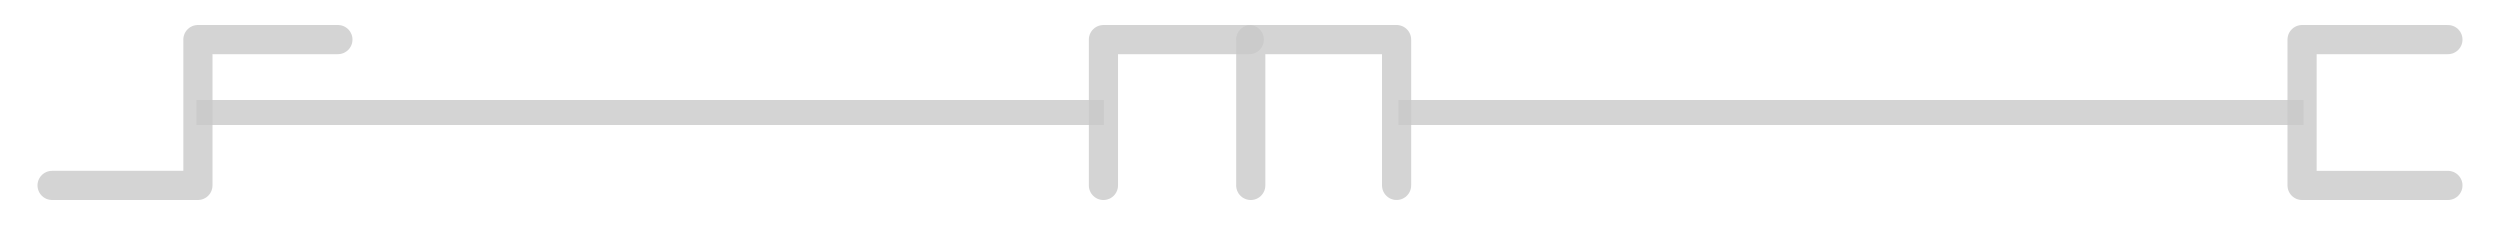
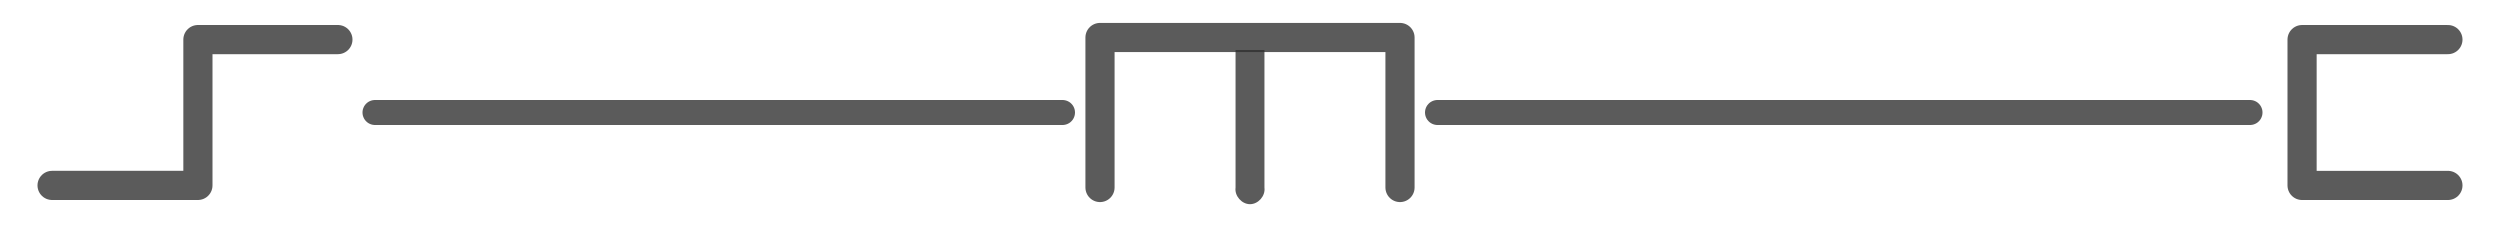
<svg xmlns="http://www.w3.org/2000/svg" width="200" height="18" id="svg2" version="1.1">
-   <defs id="defs4" />
+   <defs id="defs4">
+     <marker orient="auto" refY="0.0" refX="0.0" id="DotL" style="overflow:visible">
+       <path id="path3836" d="M -2.5,-1.0 C -2.5,1.76 -4.74,4.0 -7.5,4.0 C -10.26,4.0 -12.5,1.76 -12.5,-1.0 C -12.5,-3.76 -10.26,-6.0 -7.5,-6.0 C -4.74,-6.0 -2.5,-3.76 -2.5,-1.0 z " style="fill-rule:evenodd;stroke:#000000;stroke-width:1.0pt" transform="scale(0.8) translate(7.4, 1)" />
+     </marker>
+   </defs>
  <g id="layer1" transform="translate(0,-1034.362)">
-     <rect style="color:#000000;fill:#000000;fill-opacity:1;fill-rule:nonzero;stroke:#ebebeb;stroke-width:1.25;stroke-linecap:square;stroke-linejoin:miter;stroke-miterlimit:4;stroke-opacity:1;stroke-dasharray:none;stroke-dashoffset:0;marker:none;visibility:visible;display:inline;overflow:visible;enable-background:accumulate" id="rect3016" width="222.5" height="41.429" x="-11.25" y="1074.684" rx="8.909" ry="8.909" />
-     <path style="color:#000000;fill:none;stroke:#c8c8c8;stroke-width:2.333;stroke-linecap:round;stroke-linejoin:round;stroke-miterlimit:4;stroke-opacity:0.784;stroke-dashoffset:0;marker:none;visibility:visible;display:inline;overflow:visible;enable-background:accumulate;opacity:1" d="m 27.032,1037.529 -11.199,0 0,5.833 0,5.833 -11.667,0" id="rect3018" />
-     <path style="color:#000000;fill:none;stroke:#c8c8c8;stroke-width:2.333;stroke-linecap:round;stroke-linejoin:round;stroke-miterlimit:4;stroke-opacity:0.784;stroke-dashoffset:0;marker:none;visibility:visible;display:inline;overflow:visible;enable-background:accumulate;opacity:1" d="m 88.274,1049.196 0,-5.833 0,-5.833 11.667,0" id="rect3018-0" />
-     <path style="color:#000000;fill:none;stroke:#c8c8c8;stroke-width:2.333;stroke-linecap:round;stroke-linejoin:round;stroke-miterlimit:4;stroke-opacity:0.784;stroke-dashoffset:0;marker:none;visibility:visible;display:inline;overflow:visible;enable-background:accumulate;opacity:1" d="m 100.06,1049.196 0,-11.667 11.667,0 0,5.833 0,5.833" id="rect3018-2" />
-     <path style="color:#000000;fill:none;stroke:#c8c8c8;stroke-width:2.333;stroke-linecap:round;stroke-linejoin:round;stroke-miterlimit:4;stroke-opacity:0.784;stroke-dashoffset:0;marker:none;visibility:visible;display:inline;overflow:visible;enable-background:accumulate;opacity:1" d="m 195.833,1049.196 -11.667,0 0,-5.833 0,-5.833 11.667,0" id="rect3018-4" />
-     <path style="fill:none;stroke:#c8c8c8;stroke-width:2;stroke-linecap:butt;stroke-linejoin:miter;stroke-miterlimit:4;stroke-opacity:0.784;stroke-dasharray:none;opacity:1" d="m 111.875,9 72.411,0" id="path3824" transform="translate(0,1034.362)" />
-     <path style="fill:none;stroke:#c8c8c8;stroke-width:2;stroke-linecap:butt;stroke-linejoin:miter;stroke-miterlimit:4;stroke-opacity:0.784;stroke-dasharray:none;opacity:1" d="M 88.304,9 15.714,9" id="path3826" transform="translate(0,1034.362)" />
+     <path style="color:#000000;fill:none;stroke:#2f2f2f;stroke-width:2.333;stroke-linecap:round;stroke-linejoin:round;stroke-miterlimit:4;stroke-opacity:0.784;stroke-dashoffset:0;marker:none;visibility:visible;display:inline;overflow:visible;enable-background:accumulate;opacity:1" d="m 27.032,1037.529 -11.199,0 0,5.833 0,5.833 -11.667,0" id="rect3018" />
+     <path style="color:#000000;fill:none;stroke:#2f2f2f;stroke-width:2.333;stroke-linecap:round;stroke-linejoin:round;stroke-miterlimit:4;stroke-opacity:0.784;stroke-dashoffset:0;marker:none;visibility:visible;display:inline;overflow:visible;enable-background:accumulate" d="m 88,1049.362 0,-6 0,-6 24,0 0,6 0,6" id="rect3018-0" />
+     <path style="font-size:medium;font-style:normal;font-variant:normal;font-weight:normal;font-stretch:normal;text-indent:0;text-align:start;text-decoration:none;line-height:normal;letter-spacing:normal;word-spacing:normal;text-transform:none;direction:ltr;block-progression:tb;writing-mode:lr-tb;text-anchor:start;baseline-shift:baseline;color:#000000;fill:#2f2f2f;fill-opacity:0.784;stroke:none;stroke-width:2.333;marker:none;visibility:visible;display:inline;overflow:visible;enable-background:accumulate;font-family:Sans;-inkscape-font-specification:Sans" d="m 98.844,1038.362 0,11.013 c -0.088,0.657 0.494,1.322 1.156,1.322 0.663,0 1.244,-0.665 1.156,-1.322 l 0,-11.013 z" id="rect3018-2" />
+     <path style="color:#000000;fill:none;stroke:#2f2f2f;stroke-width:2.333;stroke-linecap:round;stroke-linejoin:round;stroke-miterlimit:4;stroke-opacity:0.784;stroke-dashoffset:0;marker:none;visibility:visible;display:inline;overflow:visible;enable-background:accumulate;opacity:1" d="m 195.833,1049.196 -11.667,0 0,-5.833 0,-5.833 11.667,0" id="rect3018-4" />
+     <path style="fill:none;stroke:#2f2f2f;stroke-width:2;stroke-linecap:round;stroke-linejoin:miter;stroke-miterlimit:4;stroke-opacity:0.784;stroke-dasharray:none" d="m 115,9 65,0" id="path3824" transform="translate(0,1034.362)" />
+     <path style="fill:none;stroke:#2f2f2f;stroke-width:2;stroke-linecap:round;stroke-linejoin:miter;stroke-miterlimit:4;stroke-opacity:0.784;stroke-dasharray:none" d="M 85,9 30,9" id="path3826" transform="translate(0,1034.362)" />
+     <text xml:space="preserve" style="font-size:6px;font-style:normal;font-variant:normal;font-weight:bold;font-stretch:normal;line-height:125%;letter-spacing:0px;word-spacing:0px;fill:#000000;fill-opacity:1;stroke:none;font-family:OCRABold;-inkscape-font-specification:OCRABold Bold" x="61.964" y="-25.75" id="text3765" transform="translate(0,1034.362)">
+       <tspan id="tspan3767" x="61.964" y="-25.75">color stroke:</tspan>
+       <tspan x="61.964" y="-18.25" id="tspan3769">c8c8c8c8 or 2f2f2fc8  </tspan>
+     </text>
  </g>
</svg>
